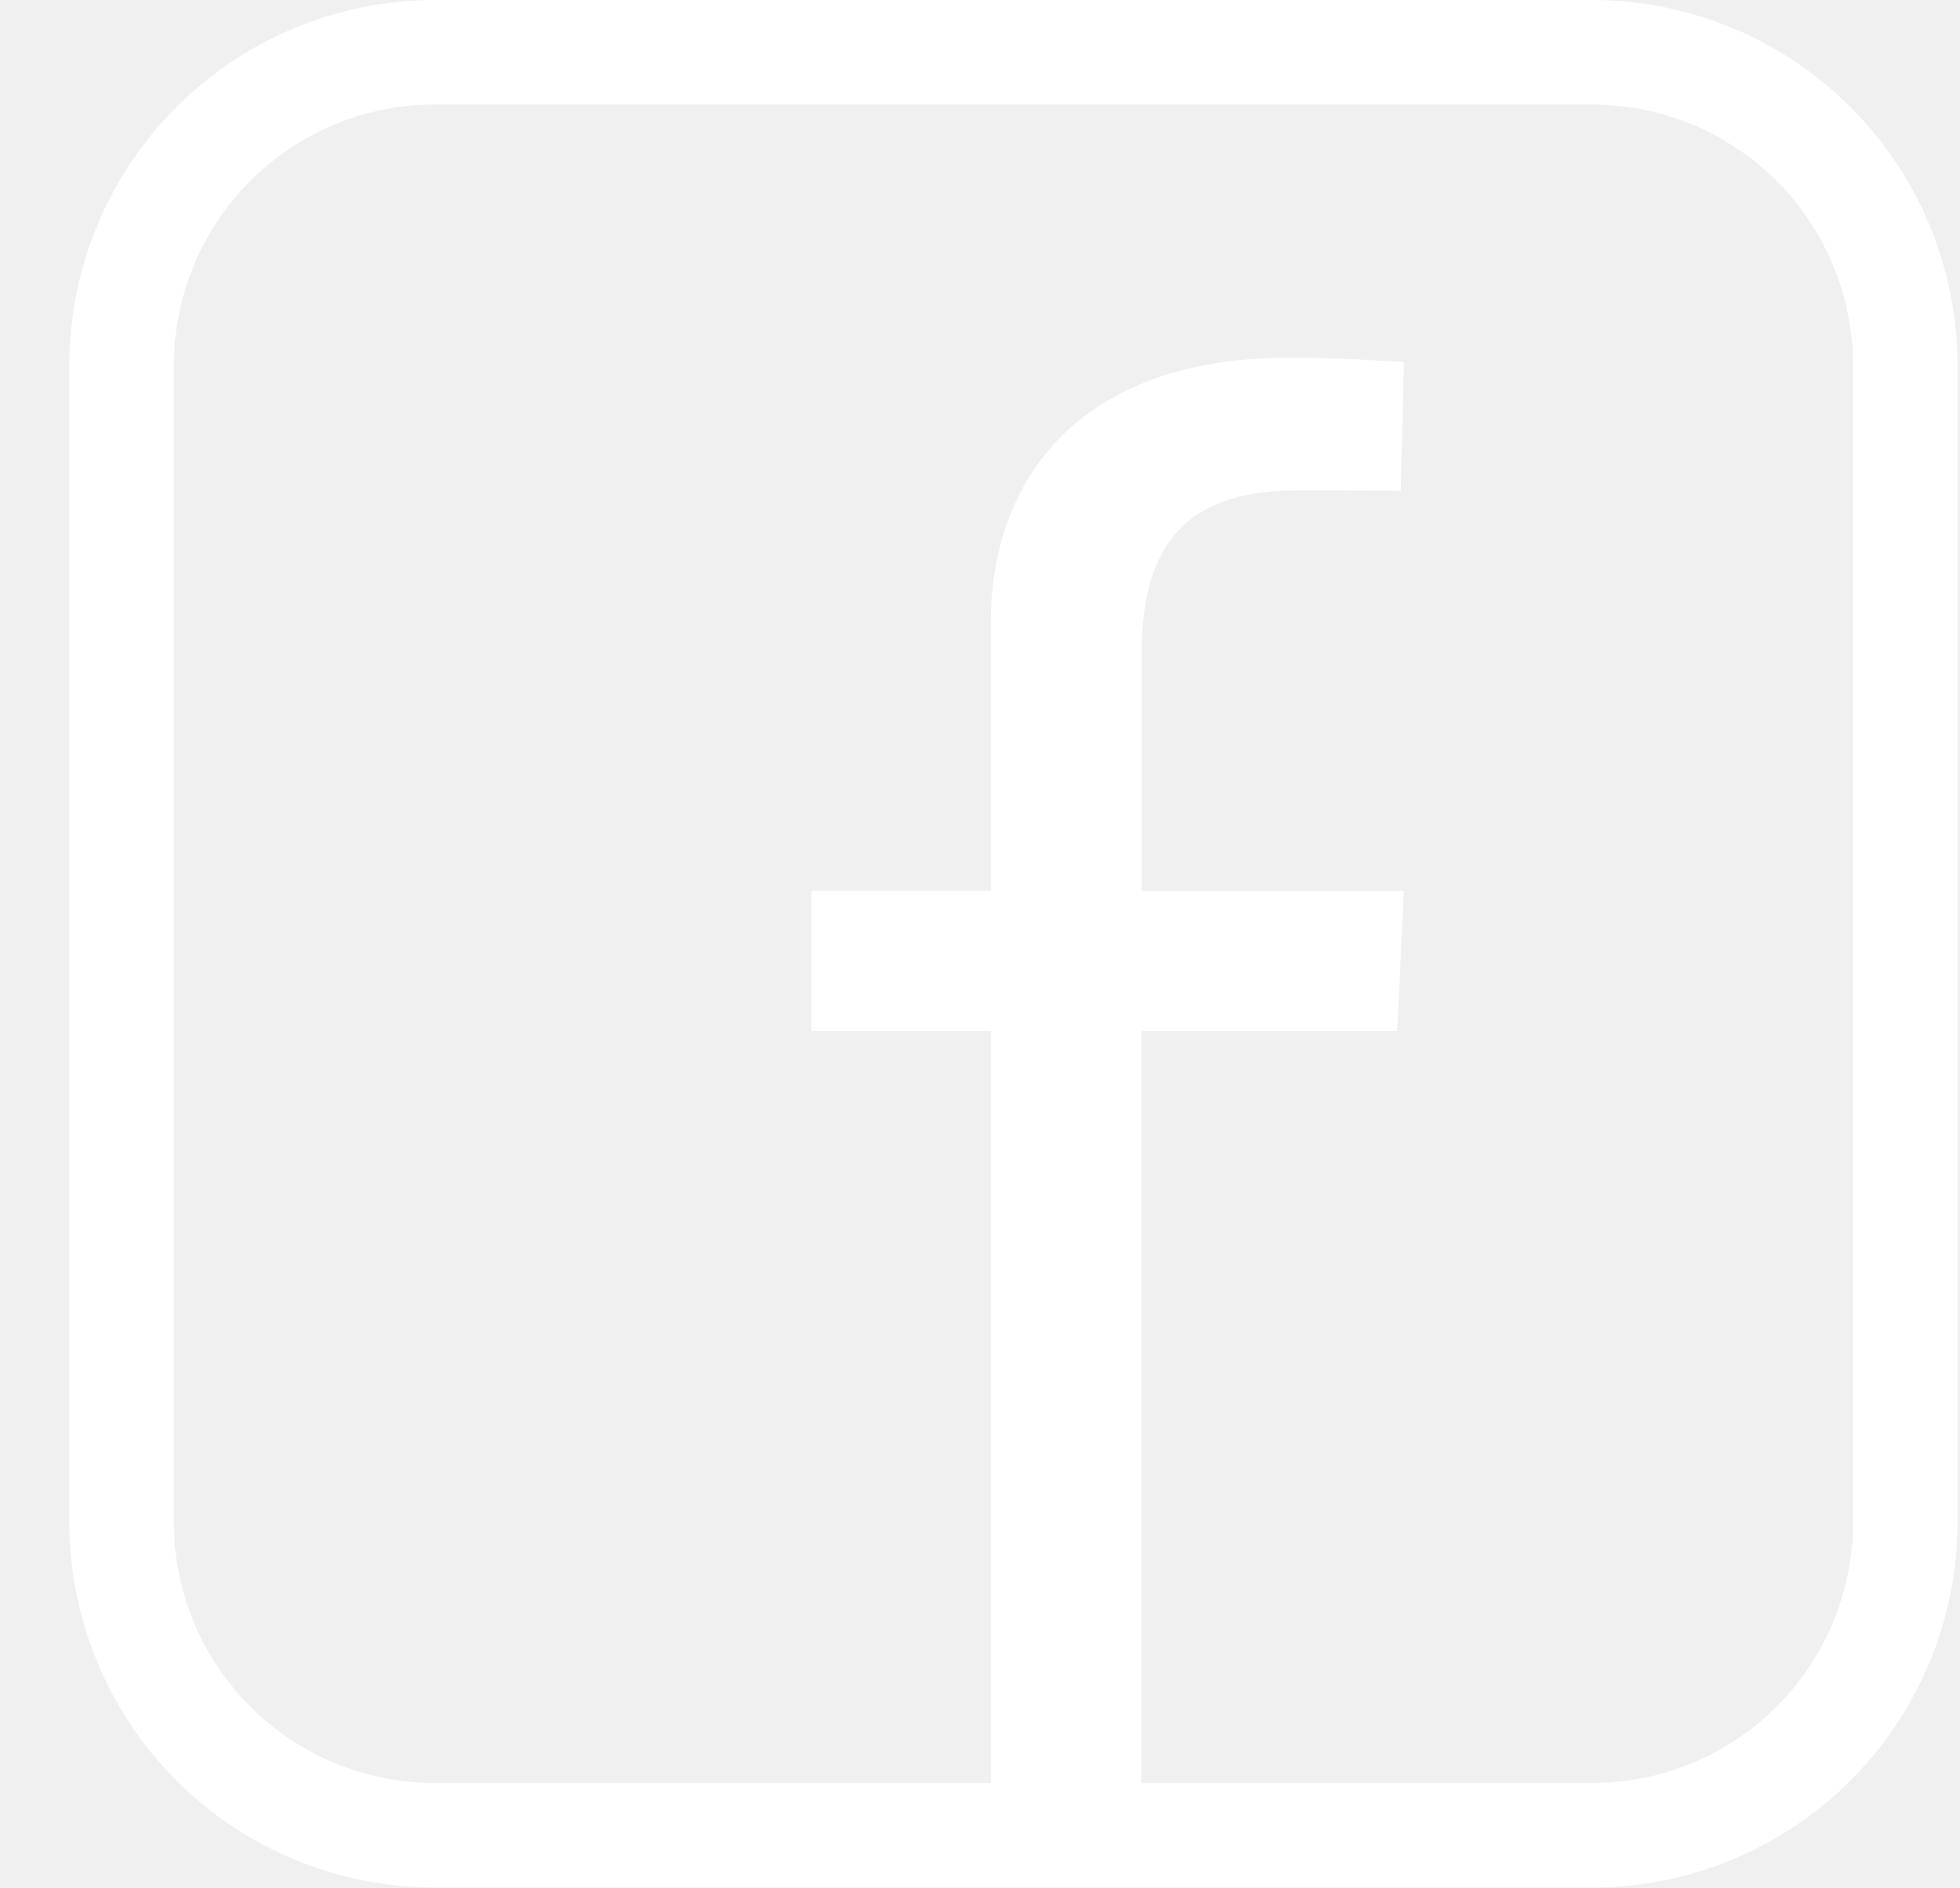
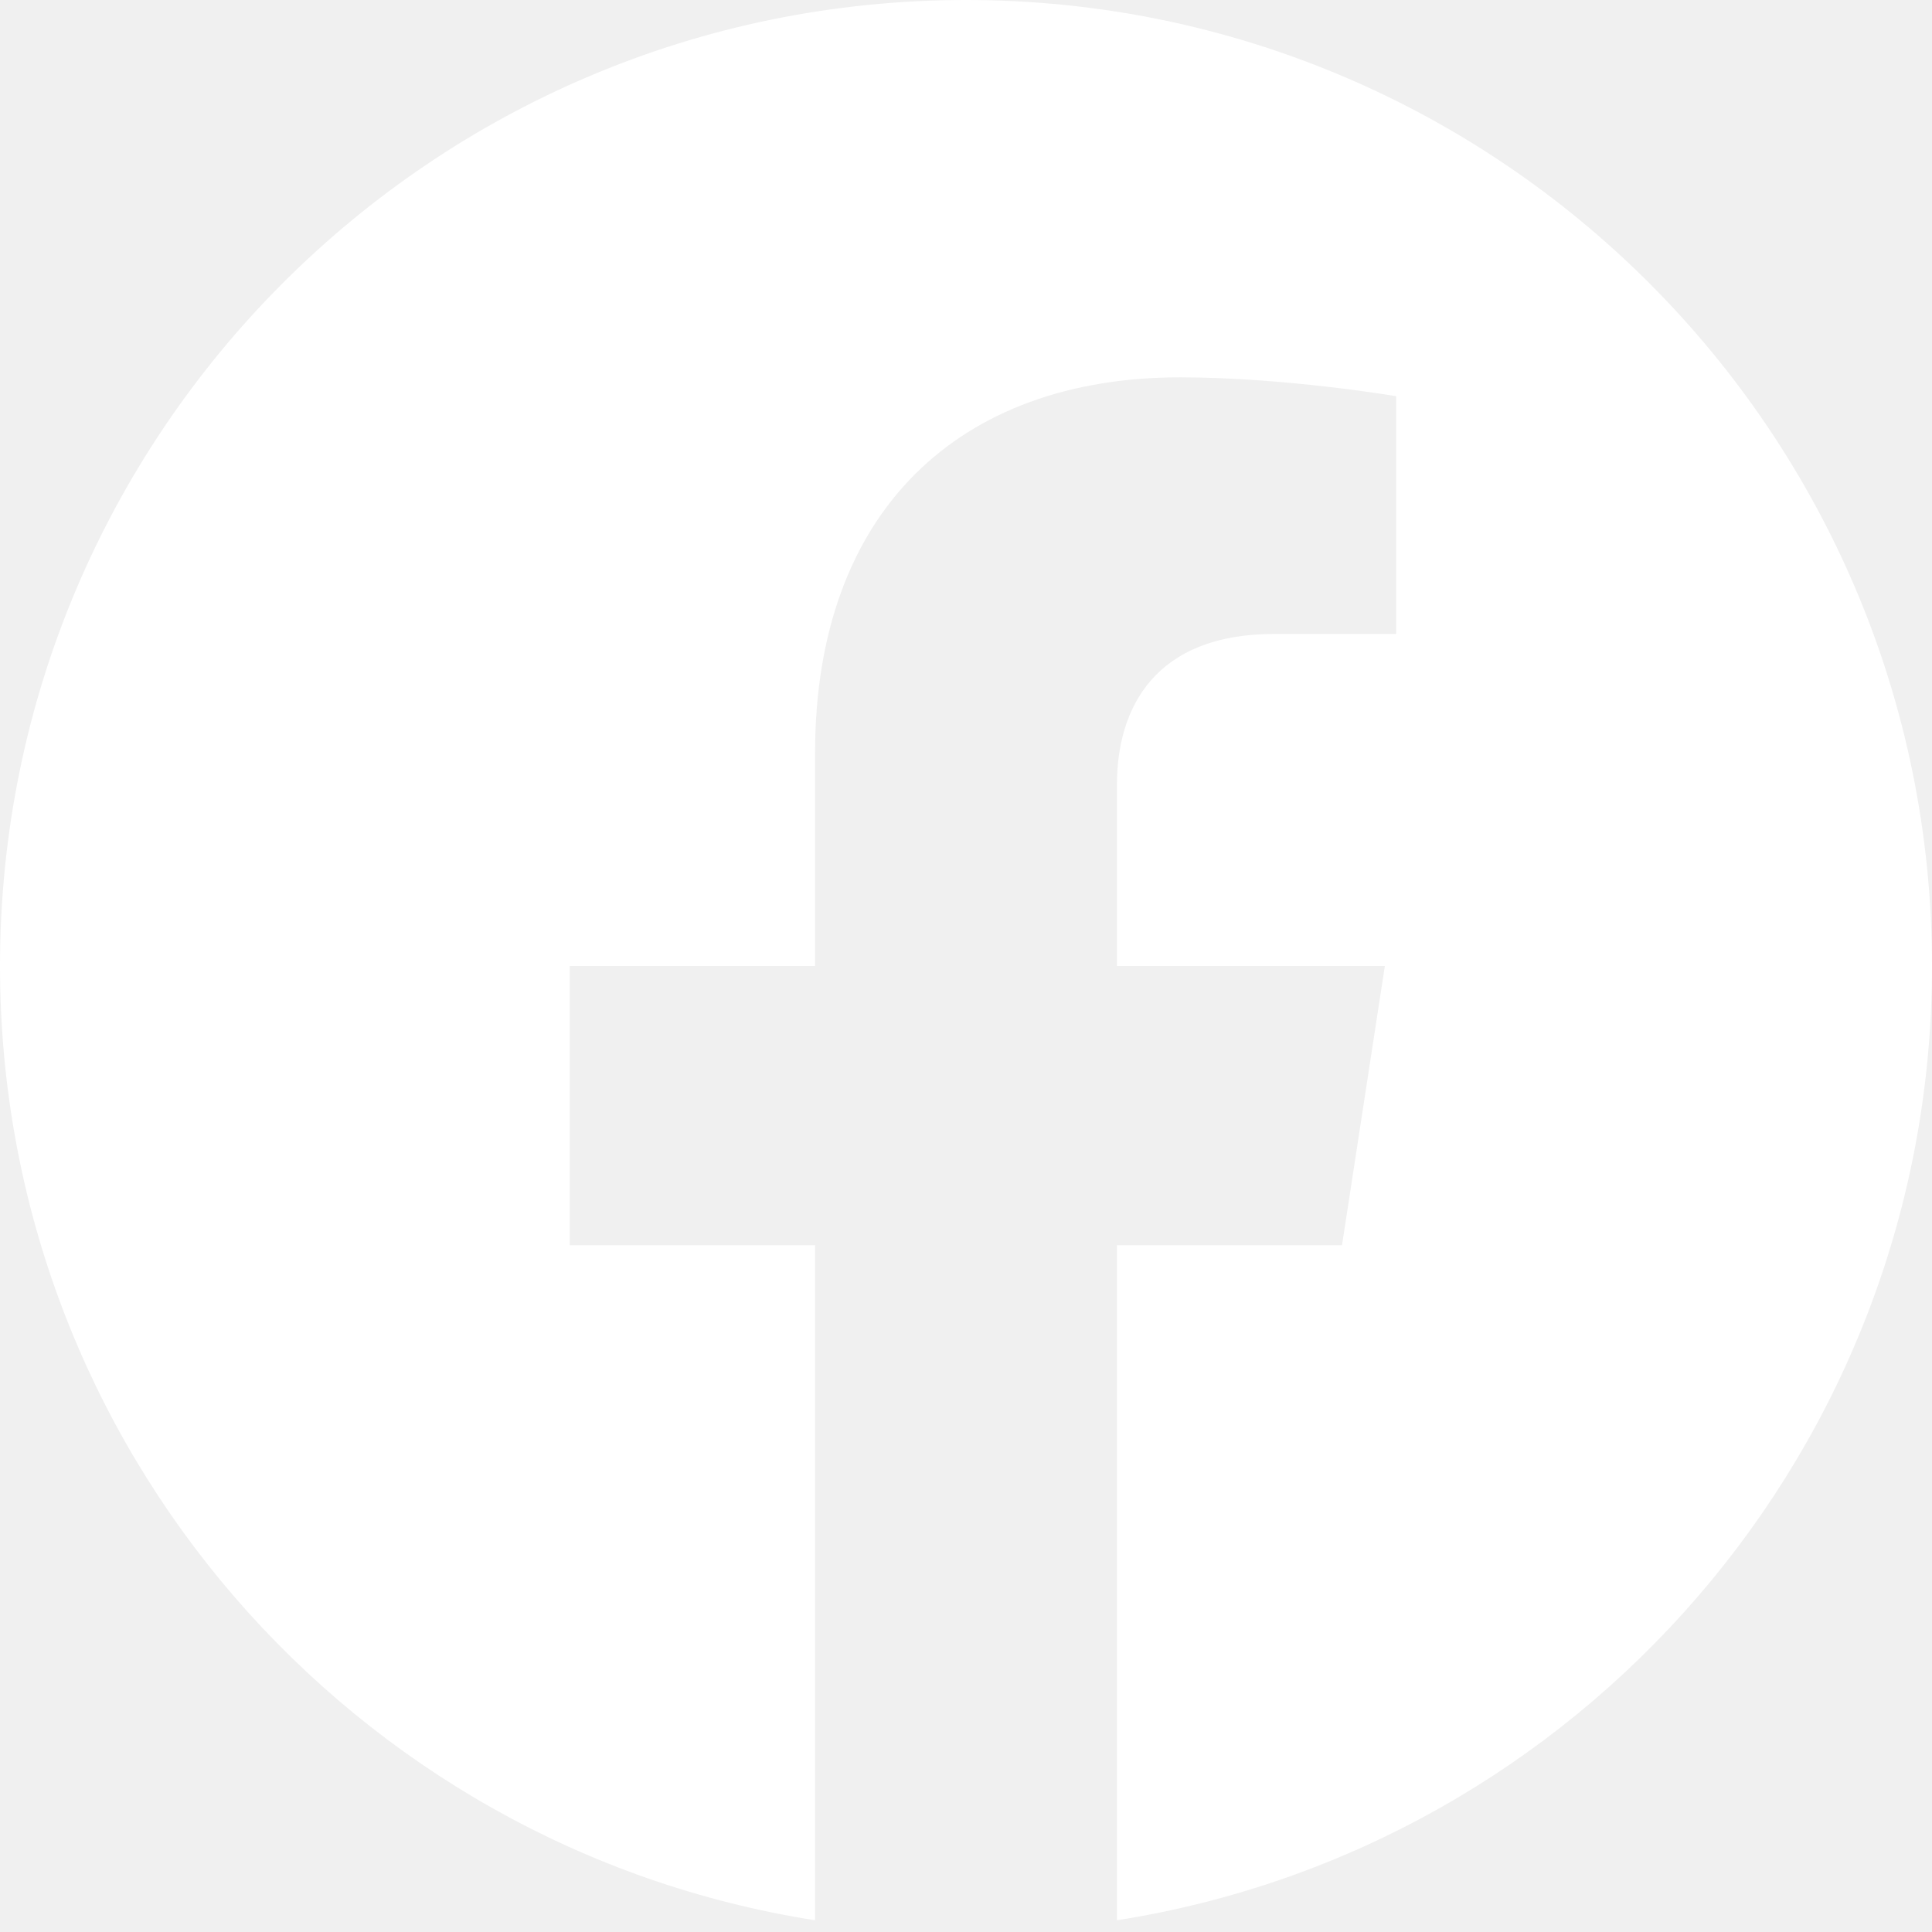
- <svg xmlns="http://www.w3.org/2000/svg" width="27" height="26" viewBox="0 0 27 26" fill="none">
-   <path d="M21.93 0H5.991C4.656 0 3.375 0.53 2.43 1.475C1.486 2.419 0.955 3.699 0.955 5.034V20.966C0.955 22.301 1.486 23.581 2.43 24.526C3.375 25.47 4.656 26 5.991 26H21.93C23.266 26 24.547 25.47 25.491 24.526C26.436 23.581 26.966 22.301 26.966 20.966V5.034C26.966 3.699 26.436 2.419 25.491 1.475C24.547 0.53 23.266 0 21.93 0ZM5.991 1.439H21.93C22.848 1.439 23.732 1.79 24.4 2.421C25.068 3.051 25.469 3.913 25.521 4.83L25.527 5.034V20.966C25.527 21.884 25.175 22.767 24.545 23.435C23.914 24.102 23.052 24.503 22.134 24.556L21.93 24.561H15.723L15.725 14.203H19.248L19.338 12.273H15.726V9.02C15.726 7.621 16.237 6.825 17.67 6.759L17.871 6.755H18.426L19.296 6.76L19.34 4.99C18.804 4.949 18.267 4.928 17.73 4.928C15.129 4.928 13.743 6.341 13.652 8.381L13.649 8.594V12.271H11.178V14.203H13.649V24.561H5.991C5.073 24.561 4.189 24.21 3.521 23.579C2.853 22.949 2.452 22.087 2.4 21.17L2.395 20.966V5.034C2.395 4.116 2.746 3.233 3.377 2.565C4.007 1.898 4.87 1.497 5.787 1.444L5.991 1.439H21.93H5.991Z" fill="white" />
+ <svg xmlns="http://www.w3.org/2000/svg" width="48" height="48" viewBox="0 0 48 48" fill="none">
+   <g clip-path="url(#clip0_17_61)">
+     <path d="M48 24C48 10.745 37.255 0 24 0C10.745 0 0 10.745 0 24C0 35.979 8.776 45.908 20.25 47.708V30.938H14.156V24H20.25V18.712C20.25 12.697 23.833 9.375 29.315 9.375C31.94 9.375 34.688 9.844 34.688 9.844V15.75H31.661C28.68 15.75 27.75 17.6 27.75 19.5V24H34.406L33.342 30.938H27.75V47.708C39.224 45.908 48 35.979 48 24Z" fill="white" />
+   </g>
+   <defs>
+     <clipPath id="clip0_17_61">
+       <rect width="48" height="48" fill="white" />
+     </clipPath>
+   </defs>
</svg>
